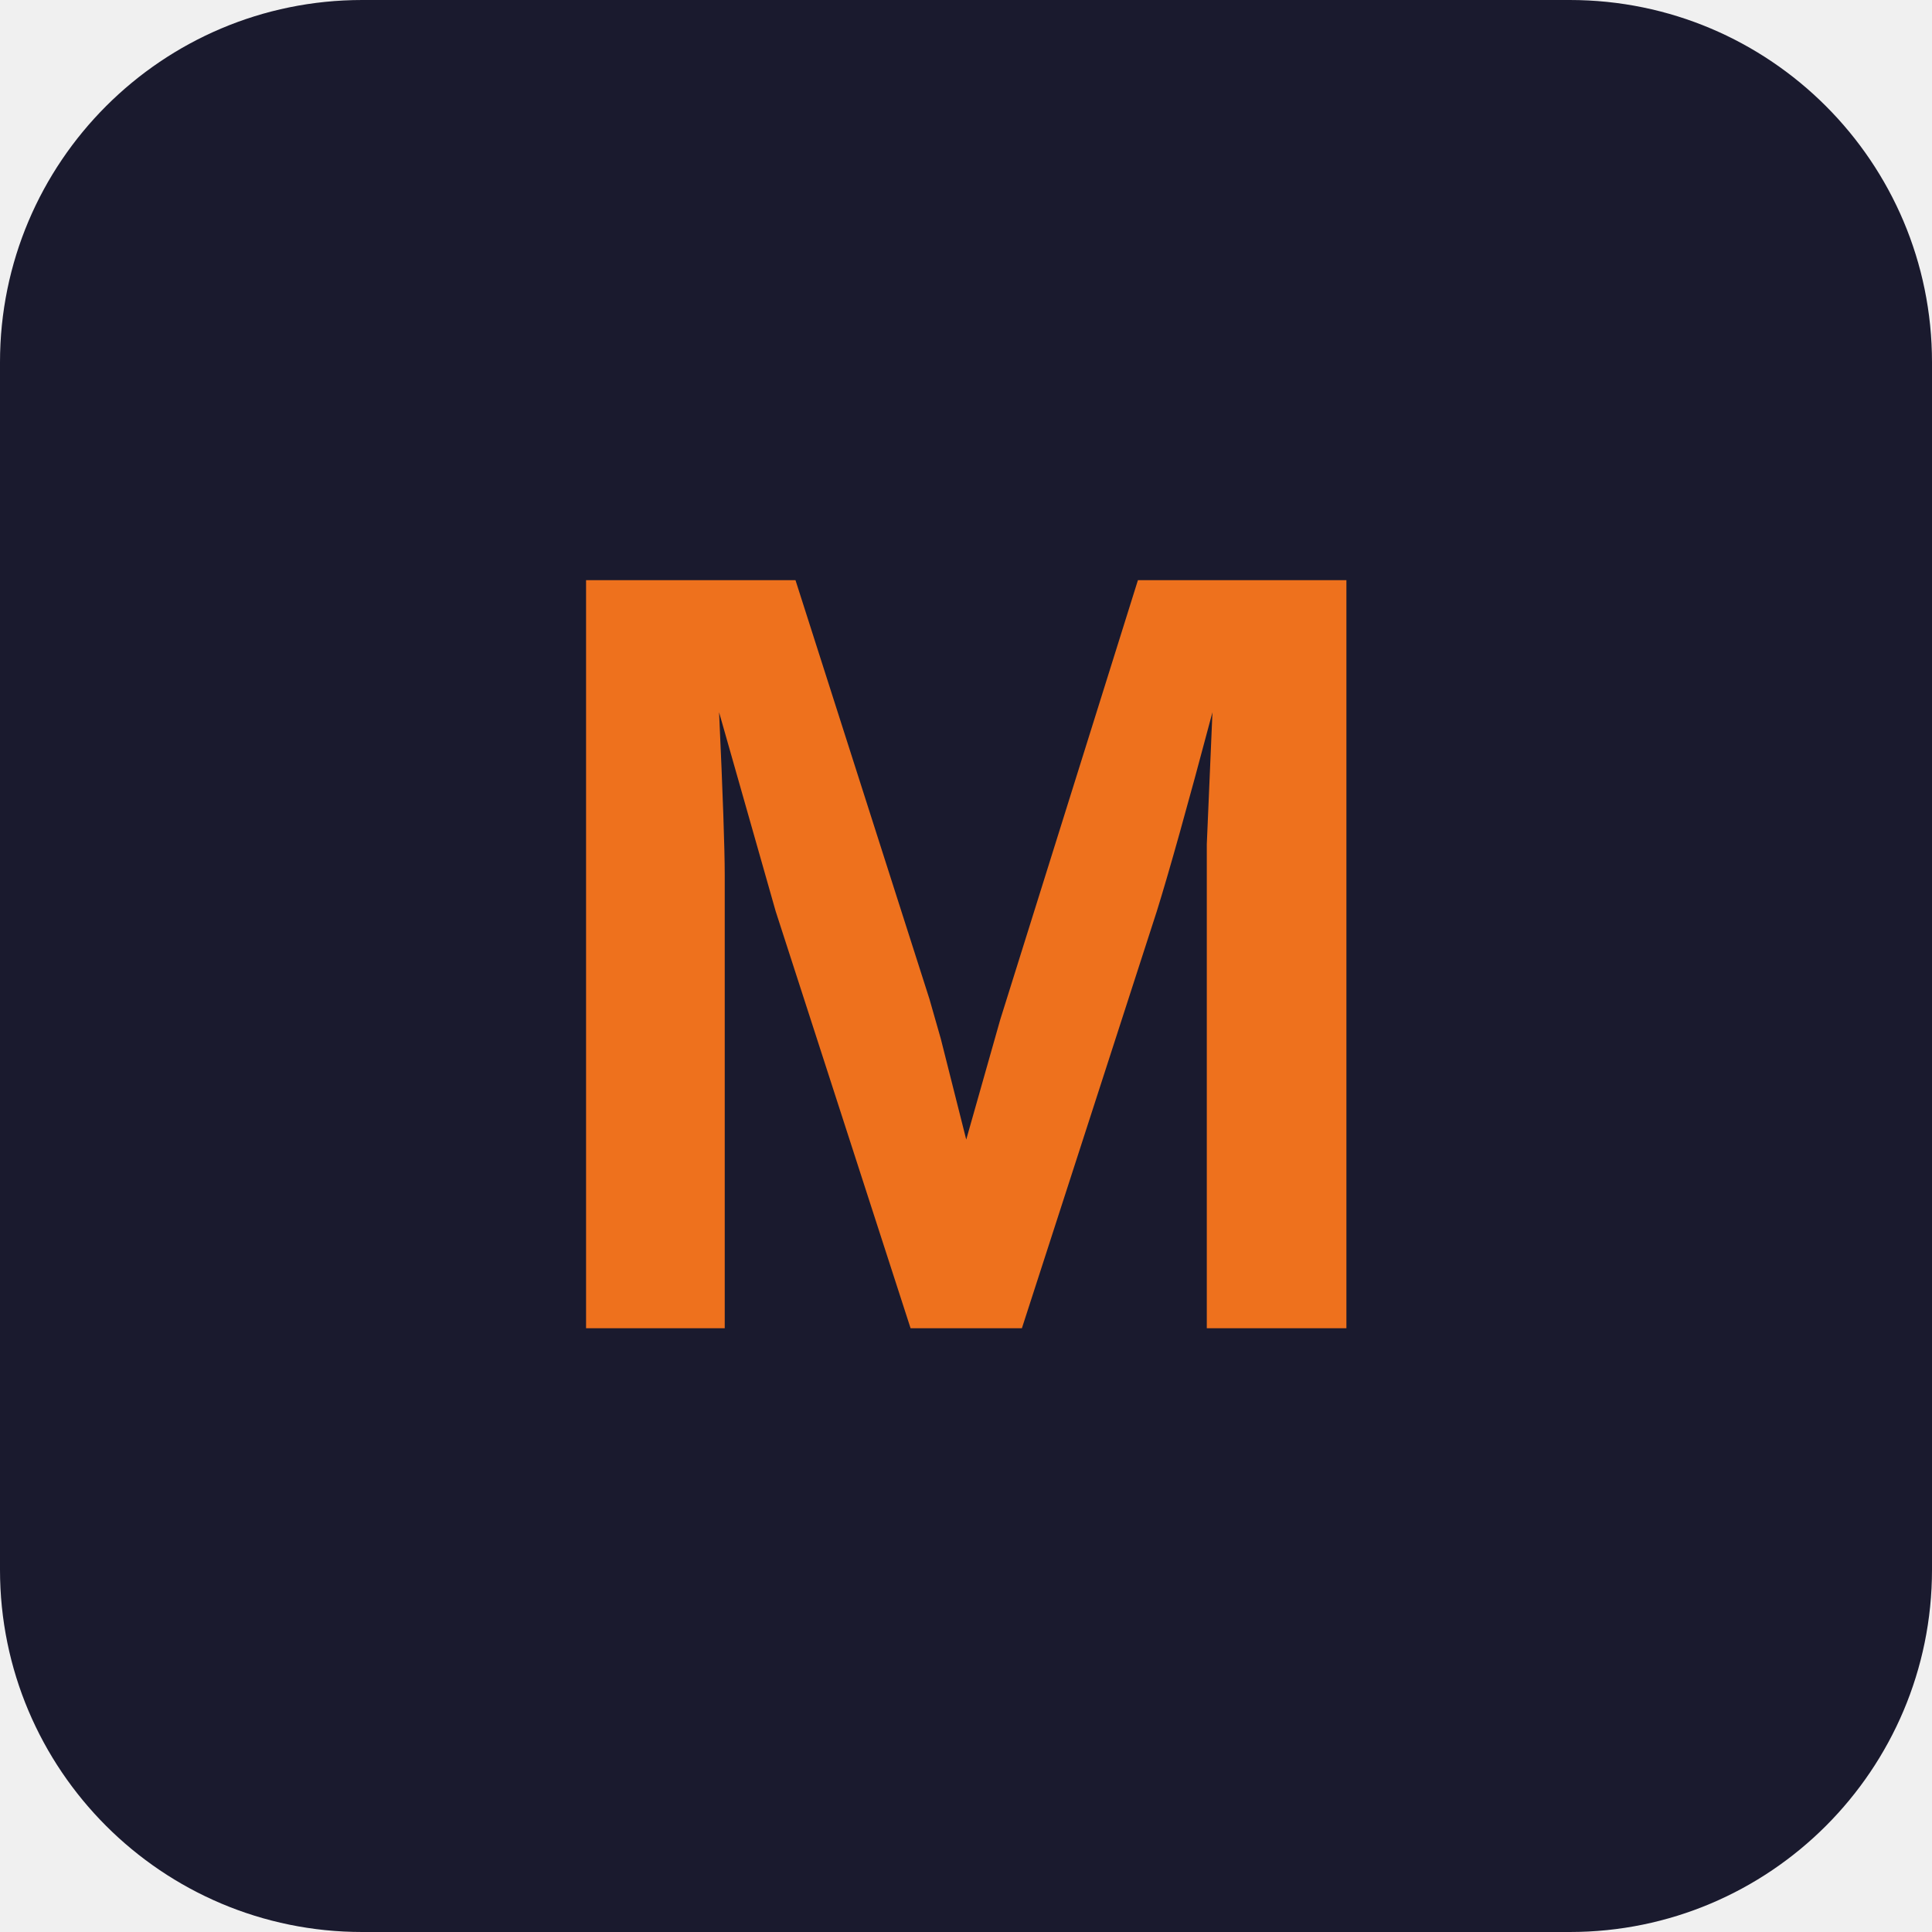
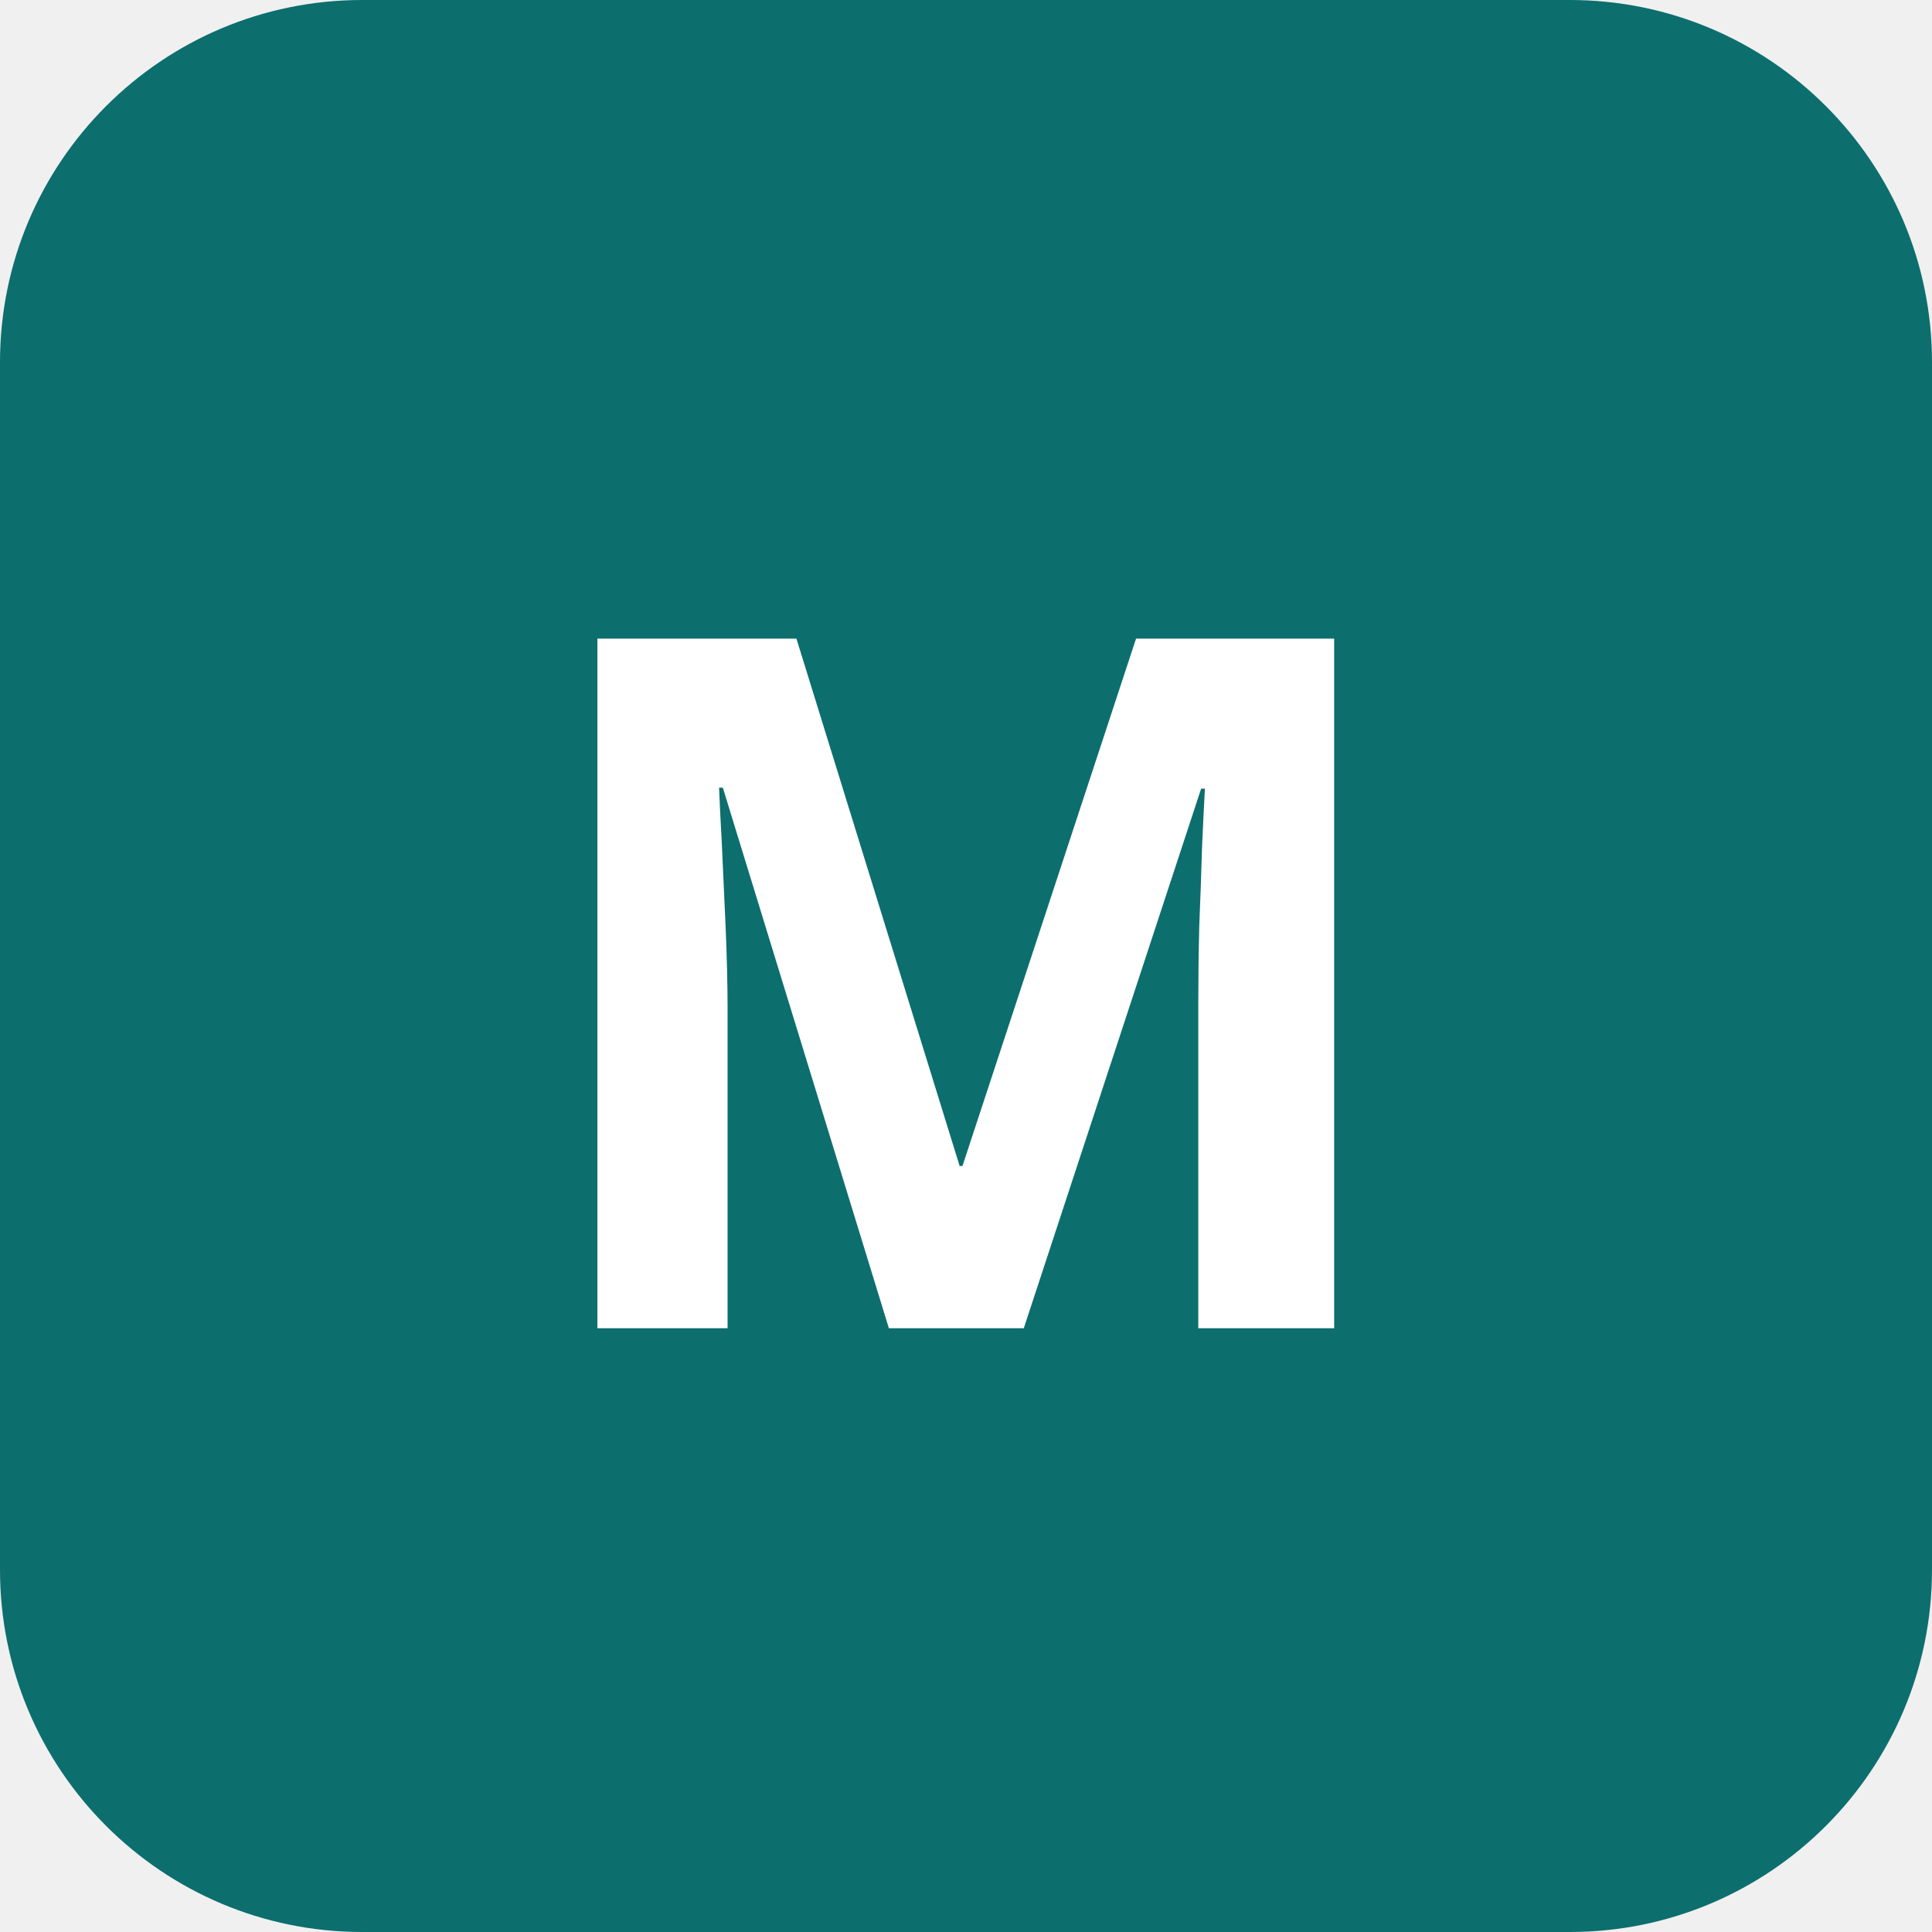
<svg xmlns="http://www.w3.org/2000/svg" viewBox="0 0 32 32">
-   <rect width="32" height="32" rx="6" fill="#1A1A2E" />
-   <text x="16" y="22" font-family="Arial" font-size="18" font-weight="bold" fill="#EE711D" text-anchor="middle">M</text>
+   <rect width="32" height="32" rx="6" fill="#0D6E6E" />
+   <text x="16" y="22" font-family="sans-serif" font-size="16" font-weight="bold" fill="white" text-anchor="middle">M</text>
</svg>
